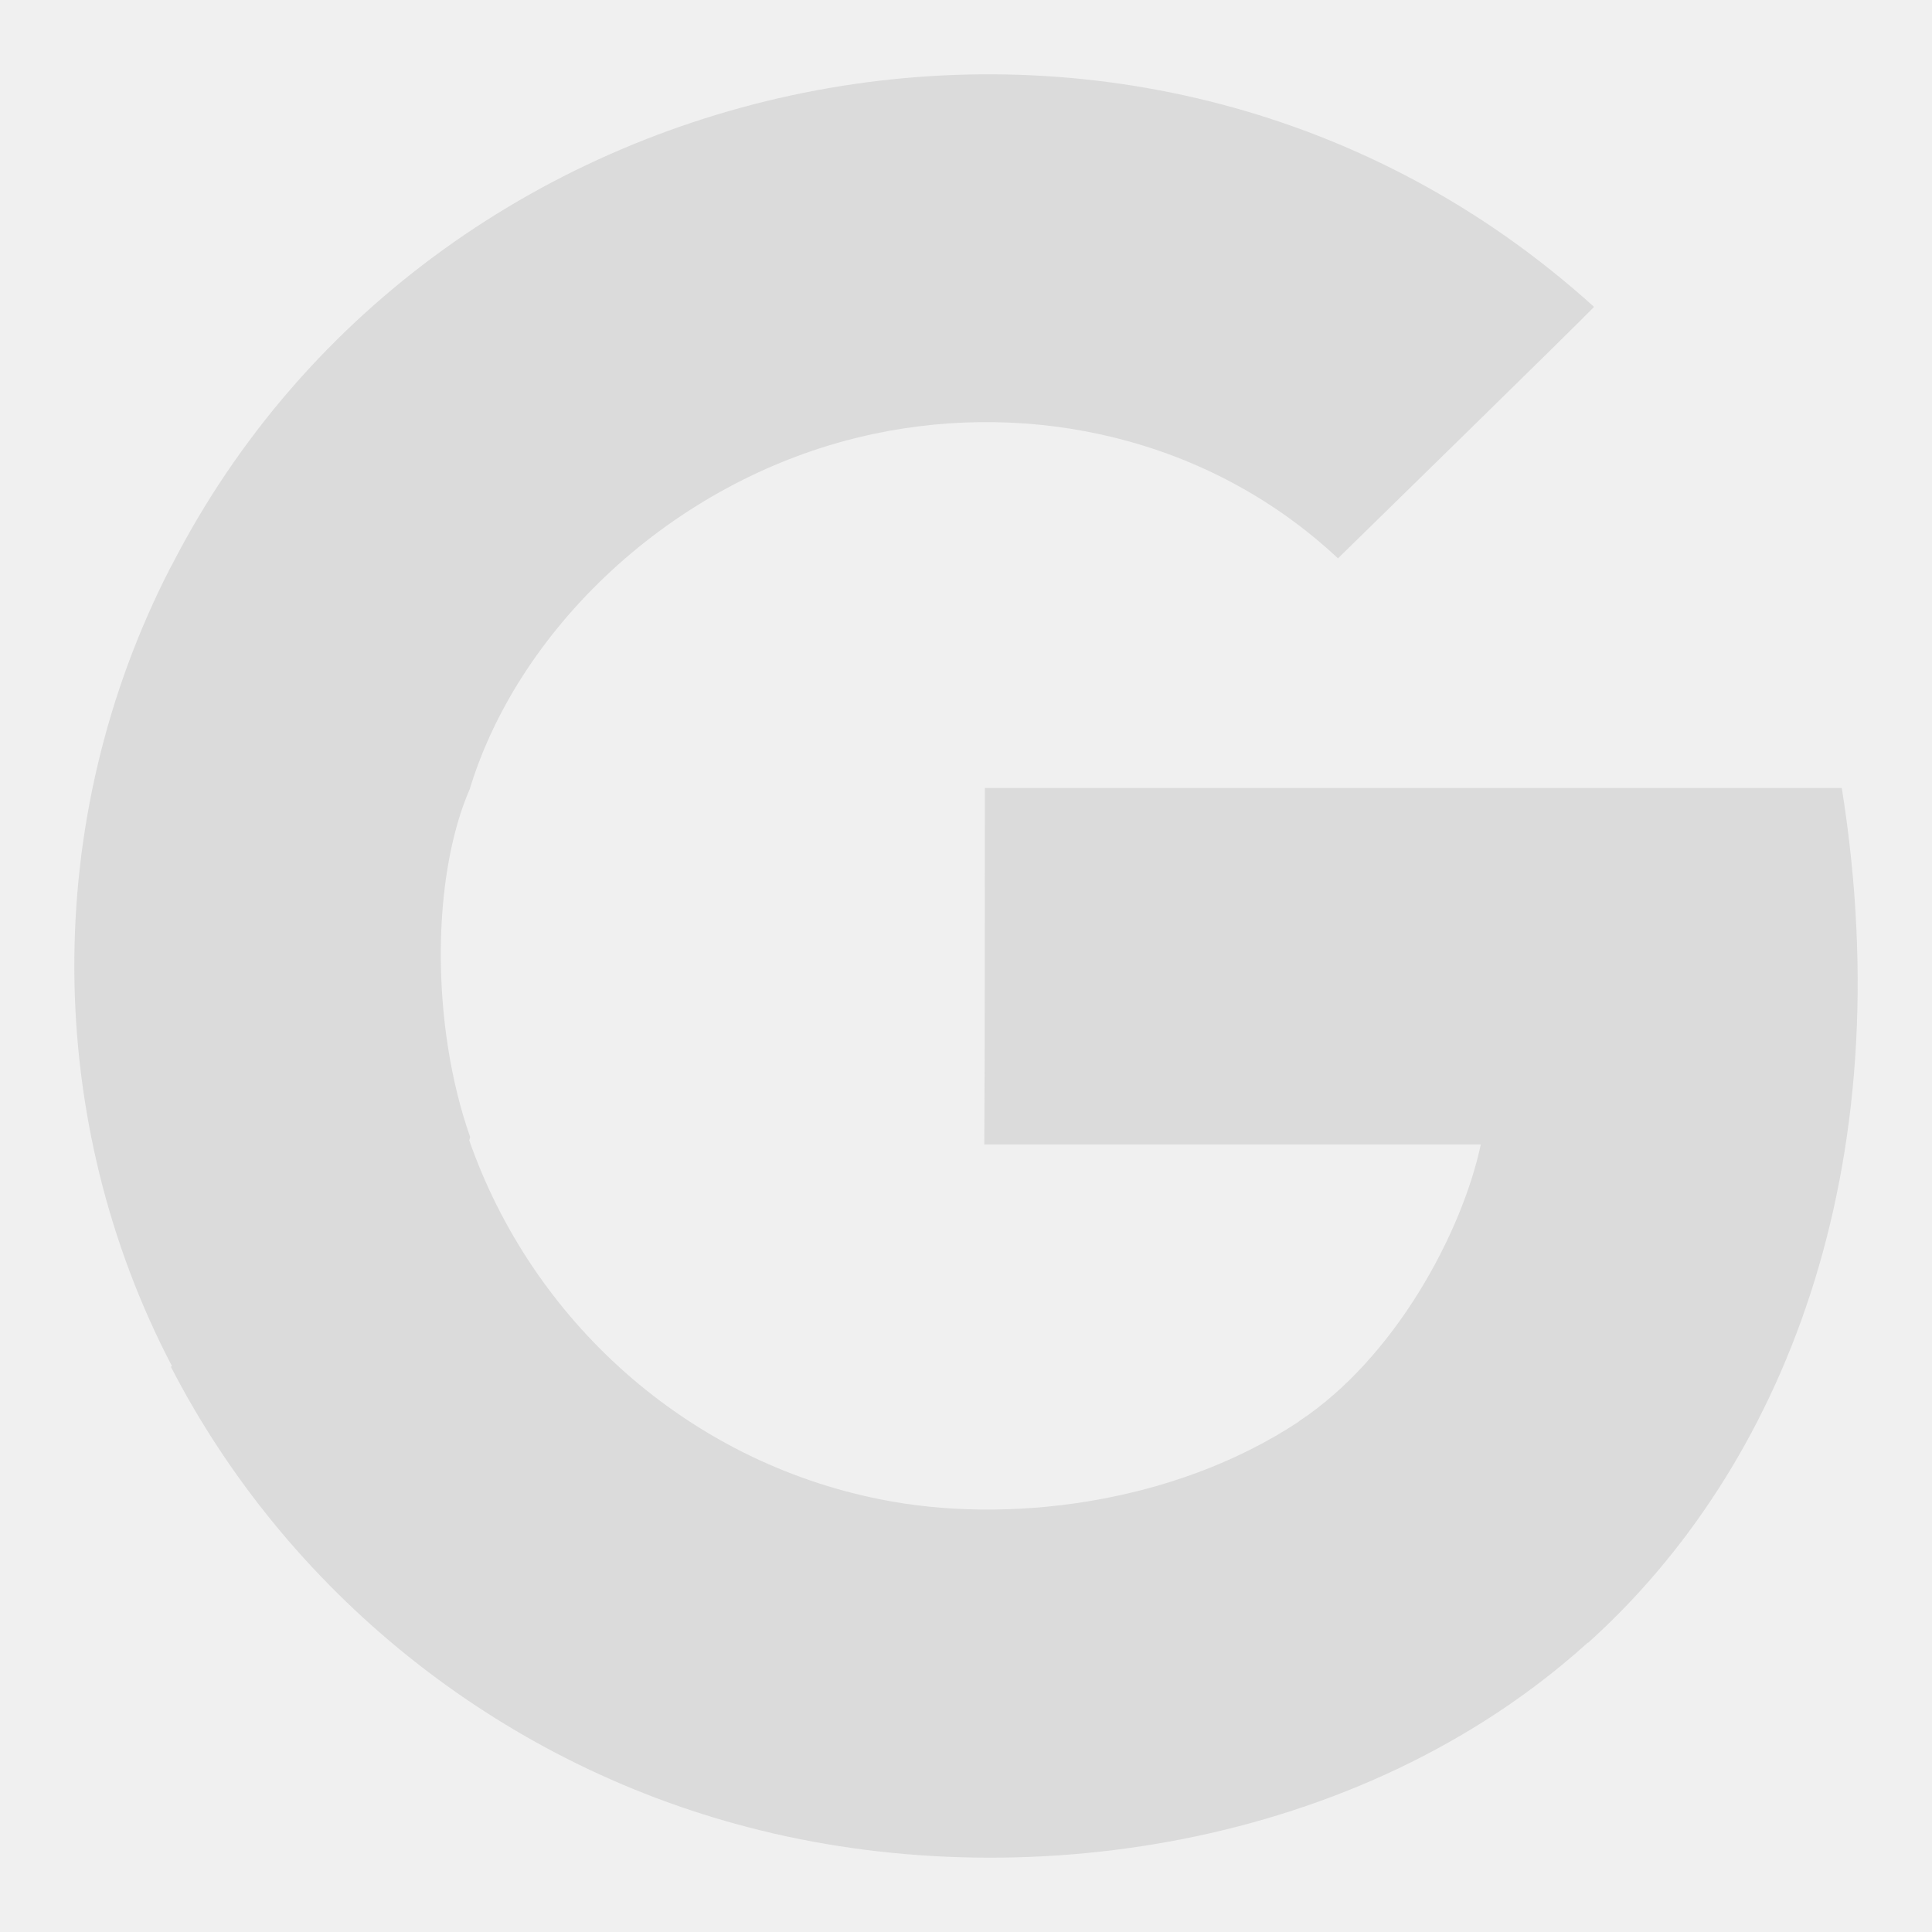
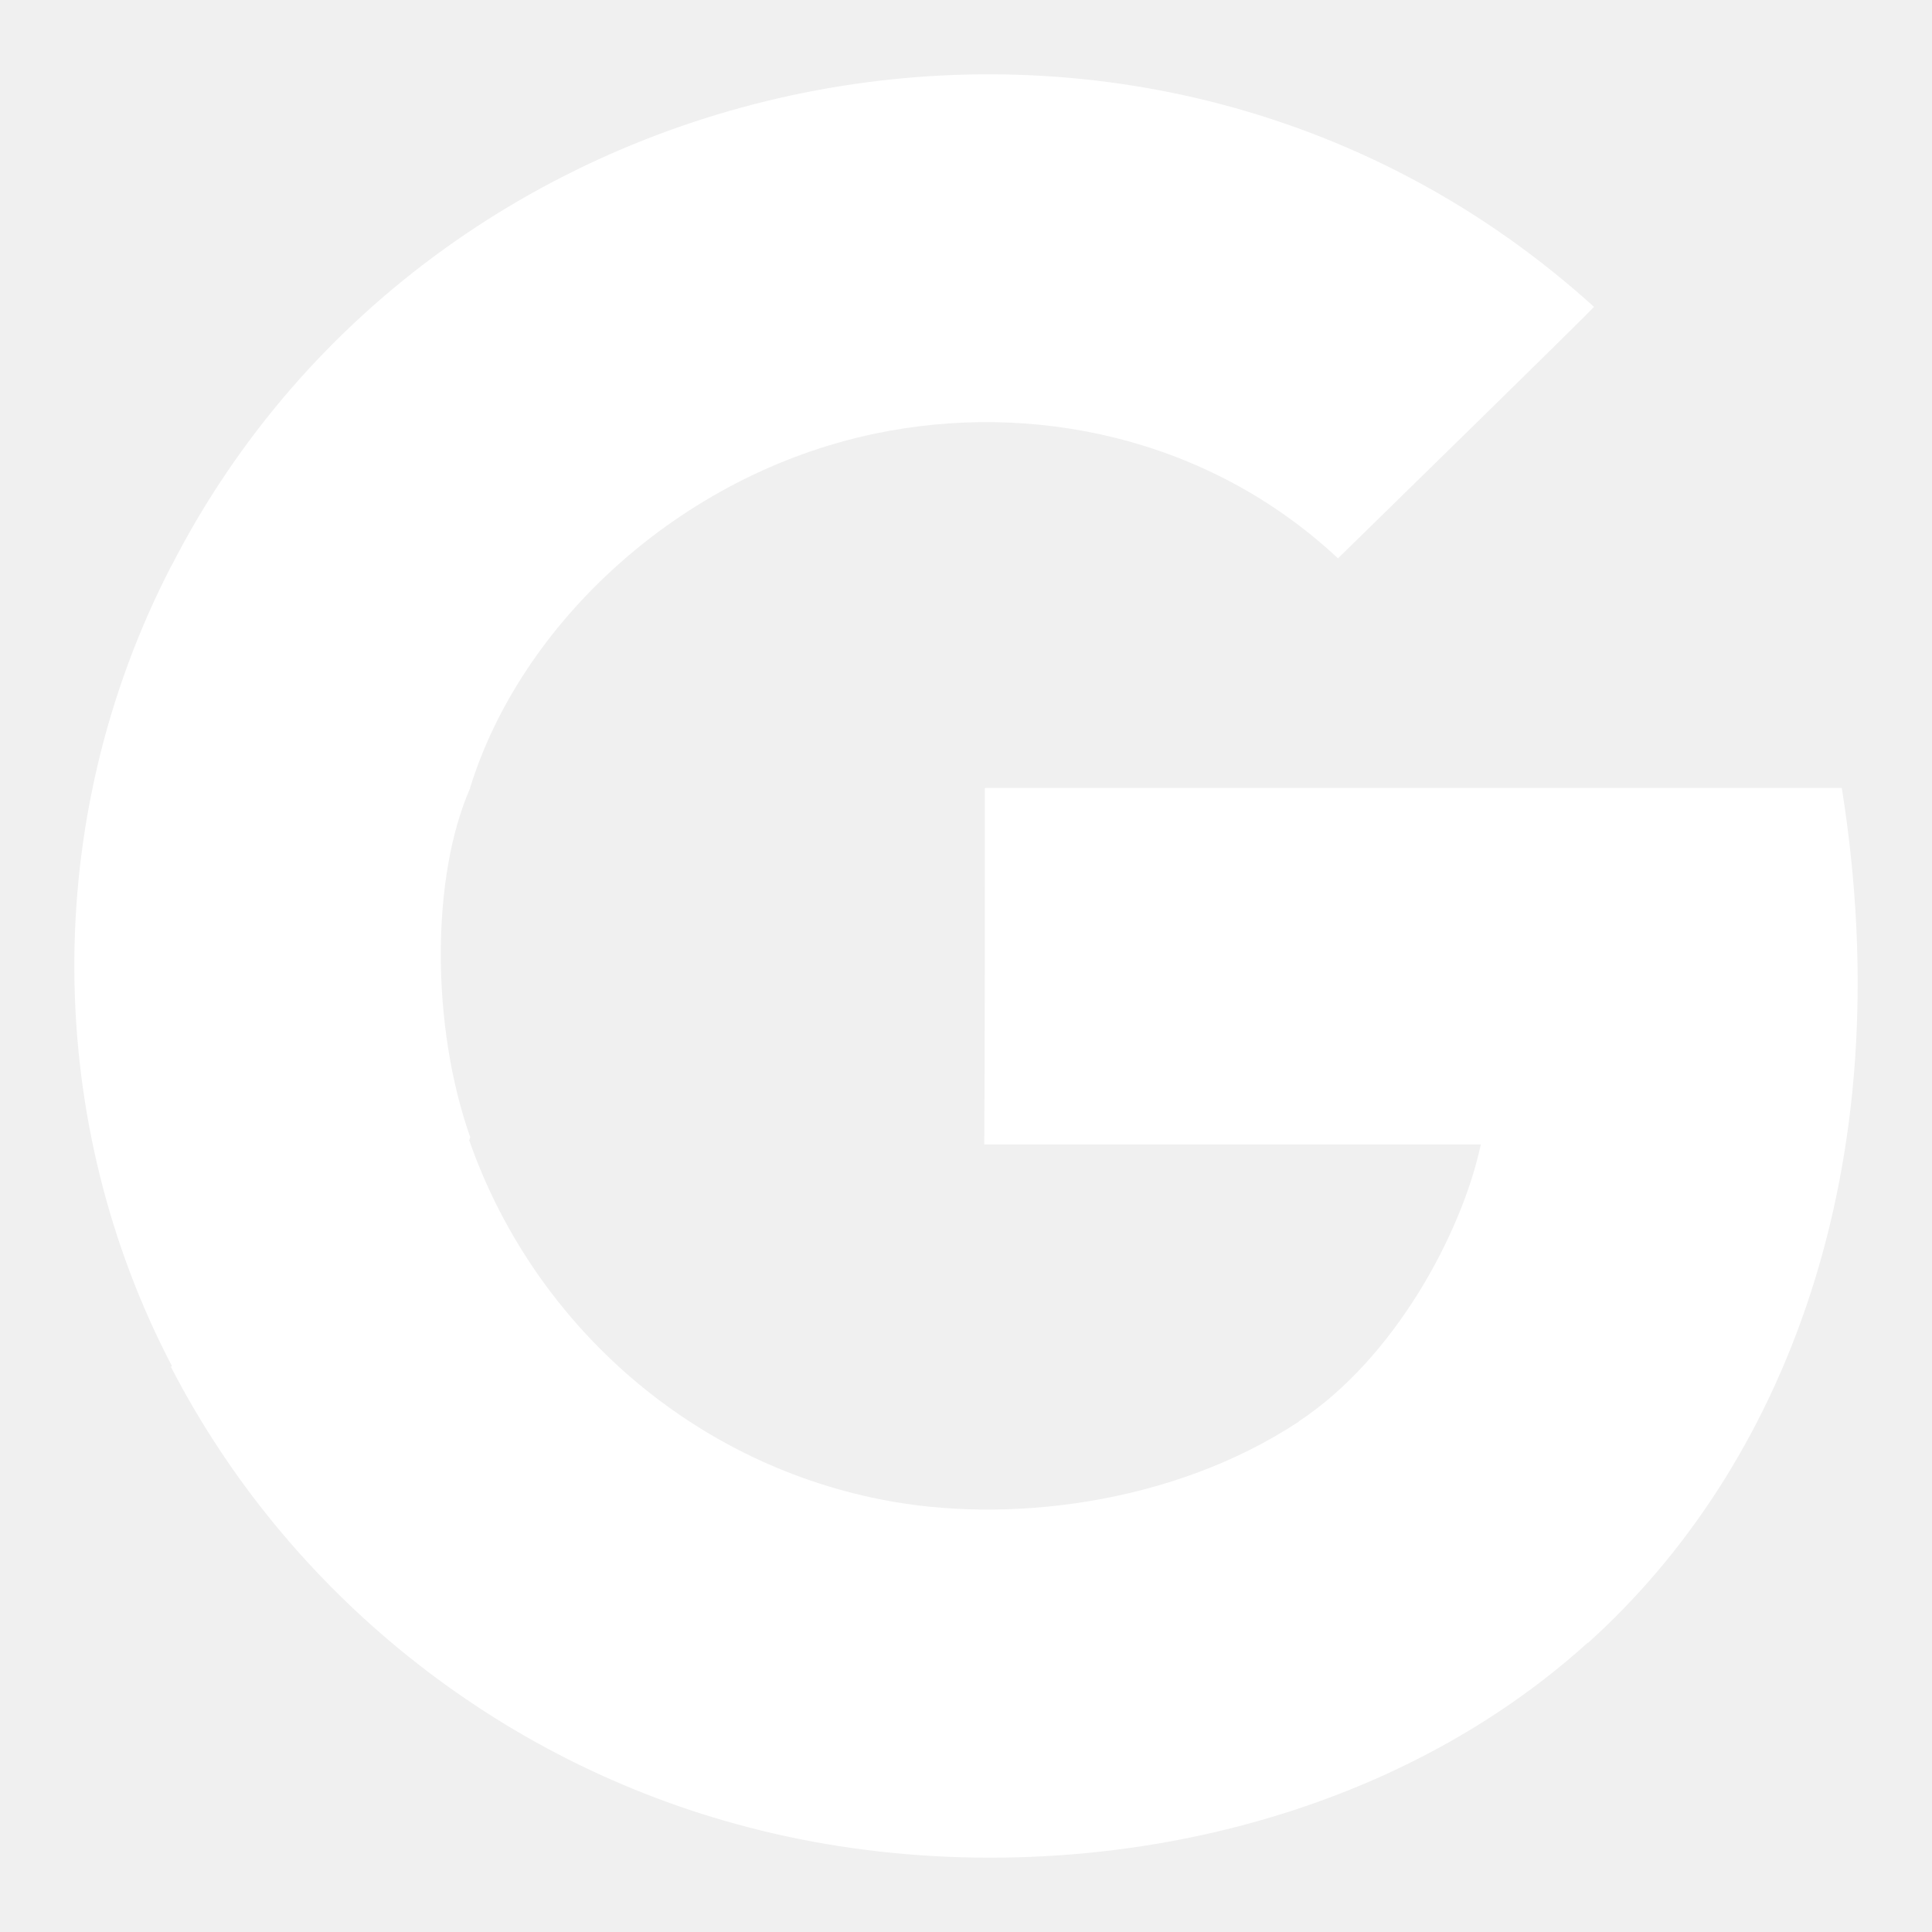
<svg xmlns="http://www.w3.org/2000/svg" width="13" height="13" viewBox="0 0 13 13" fill="none">
-   <path fill-rule="evenodd" clip-rule="evenodd" d="M12.393 5.302H6.627C6.627 5.902 6.627 7.101 6.623 7.701H9.964C9.836 8.301 9.382 9.14 8.741 9.563C8.74 9.562 8.74 9.567 8.739 9.566C7.886 10.129 6.76 10.257 5.925 10.089C4.615 9.829 3.578 8.879 3.157 7.672C3.16 7.67 3.162 7.654 3.164 7.652C2.9 6.904 2.9 5.902 3.164 5.302H3.163C3.502 4.2 4.57 3.195 5.882 2.919C6.937 2.696 8.127 2.938 9.003 3.757C9.119 3.643 10.614 2.183 10.726 2.065C7.735 -0.644 2.946 0.309 1.154 3.807H1.153C1.153 3.807 1.154 3.807 1.15 3.813C0.264 5.531 0.301 7.556 1.157 9.192C1.154 9.194 1.152 9.195 1.15 9.197C1.926 10.702 3.338 11.856 5.038 12.296C6.845 12.769 9.144 12.445 10.684 11.053C10.685 11.053 10.685 11.054 10.686 11.054C11.991 9.879 12.803 7.877 12.393 5.302Z" fill="#DBDBDB" />
+   <path fill-rule="evenodd" clip-rule="evenodd" d="M12.393 5.302H6.627C6.627 5.902 6.627 7.101 6.623 7.701H9.964C9.836 8.301 9.382 9.14 8.741 9.563C8.74 9.562 8.74 9.567 8.739 9.566C7.886 10.129 6.76 10.257 5.925 10.089C4.615 9.829 3.578 8.879 3.157 7.672C3.16 7.67 3.162 7.654 3.164 7.652C2.9 6.904 2.9 5.902 3.164 5.302H3.163C3.502 4.2 4.57 3.195 5.882 2.919C6.937 2.696 8.127 2.938 9.003 3.757C9.119 3.643 10.614 2.183 10.726 2.065C7.735 -0.644 2.946 0.309 1.154 3.807H1.153C1.153 3.807 1.154 3.807 1.15 3.813C0.264 5.531 0.301 7.556 1.157 9.192C1.154 9.194 1.152 9.195 1.15 9.197C1.926 10.702 3.338 11.856 5.038 12.296C6.845 12.769 9.144 12.445 10.684 11.053C10.685 11.053 10.685 11.054 10.686 11.054C11.991 9.879 12.803 7.877 12.393 5.302Z" fill="#fff" />
</svg>
